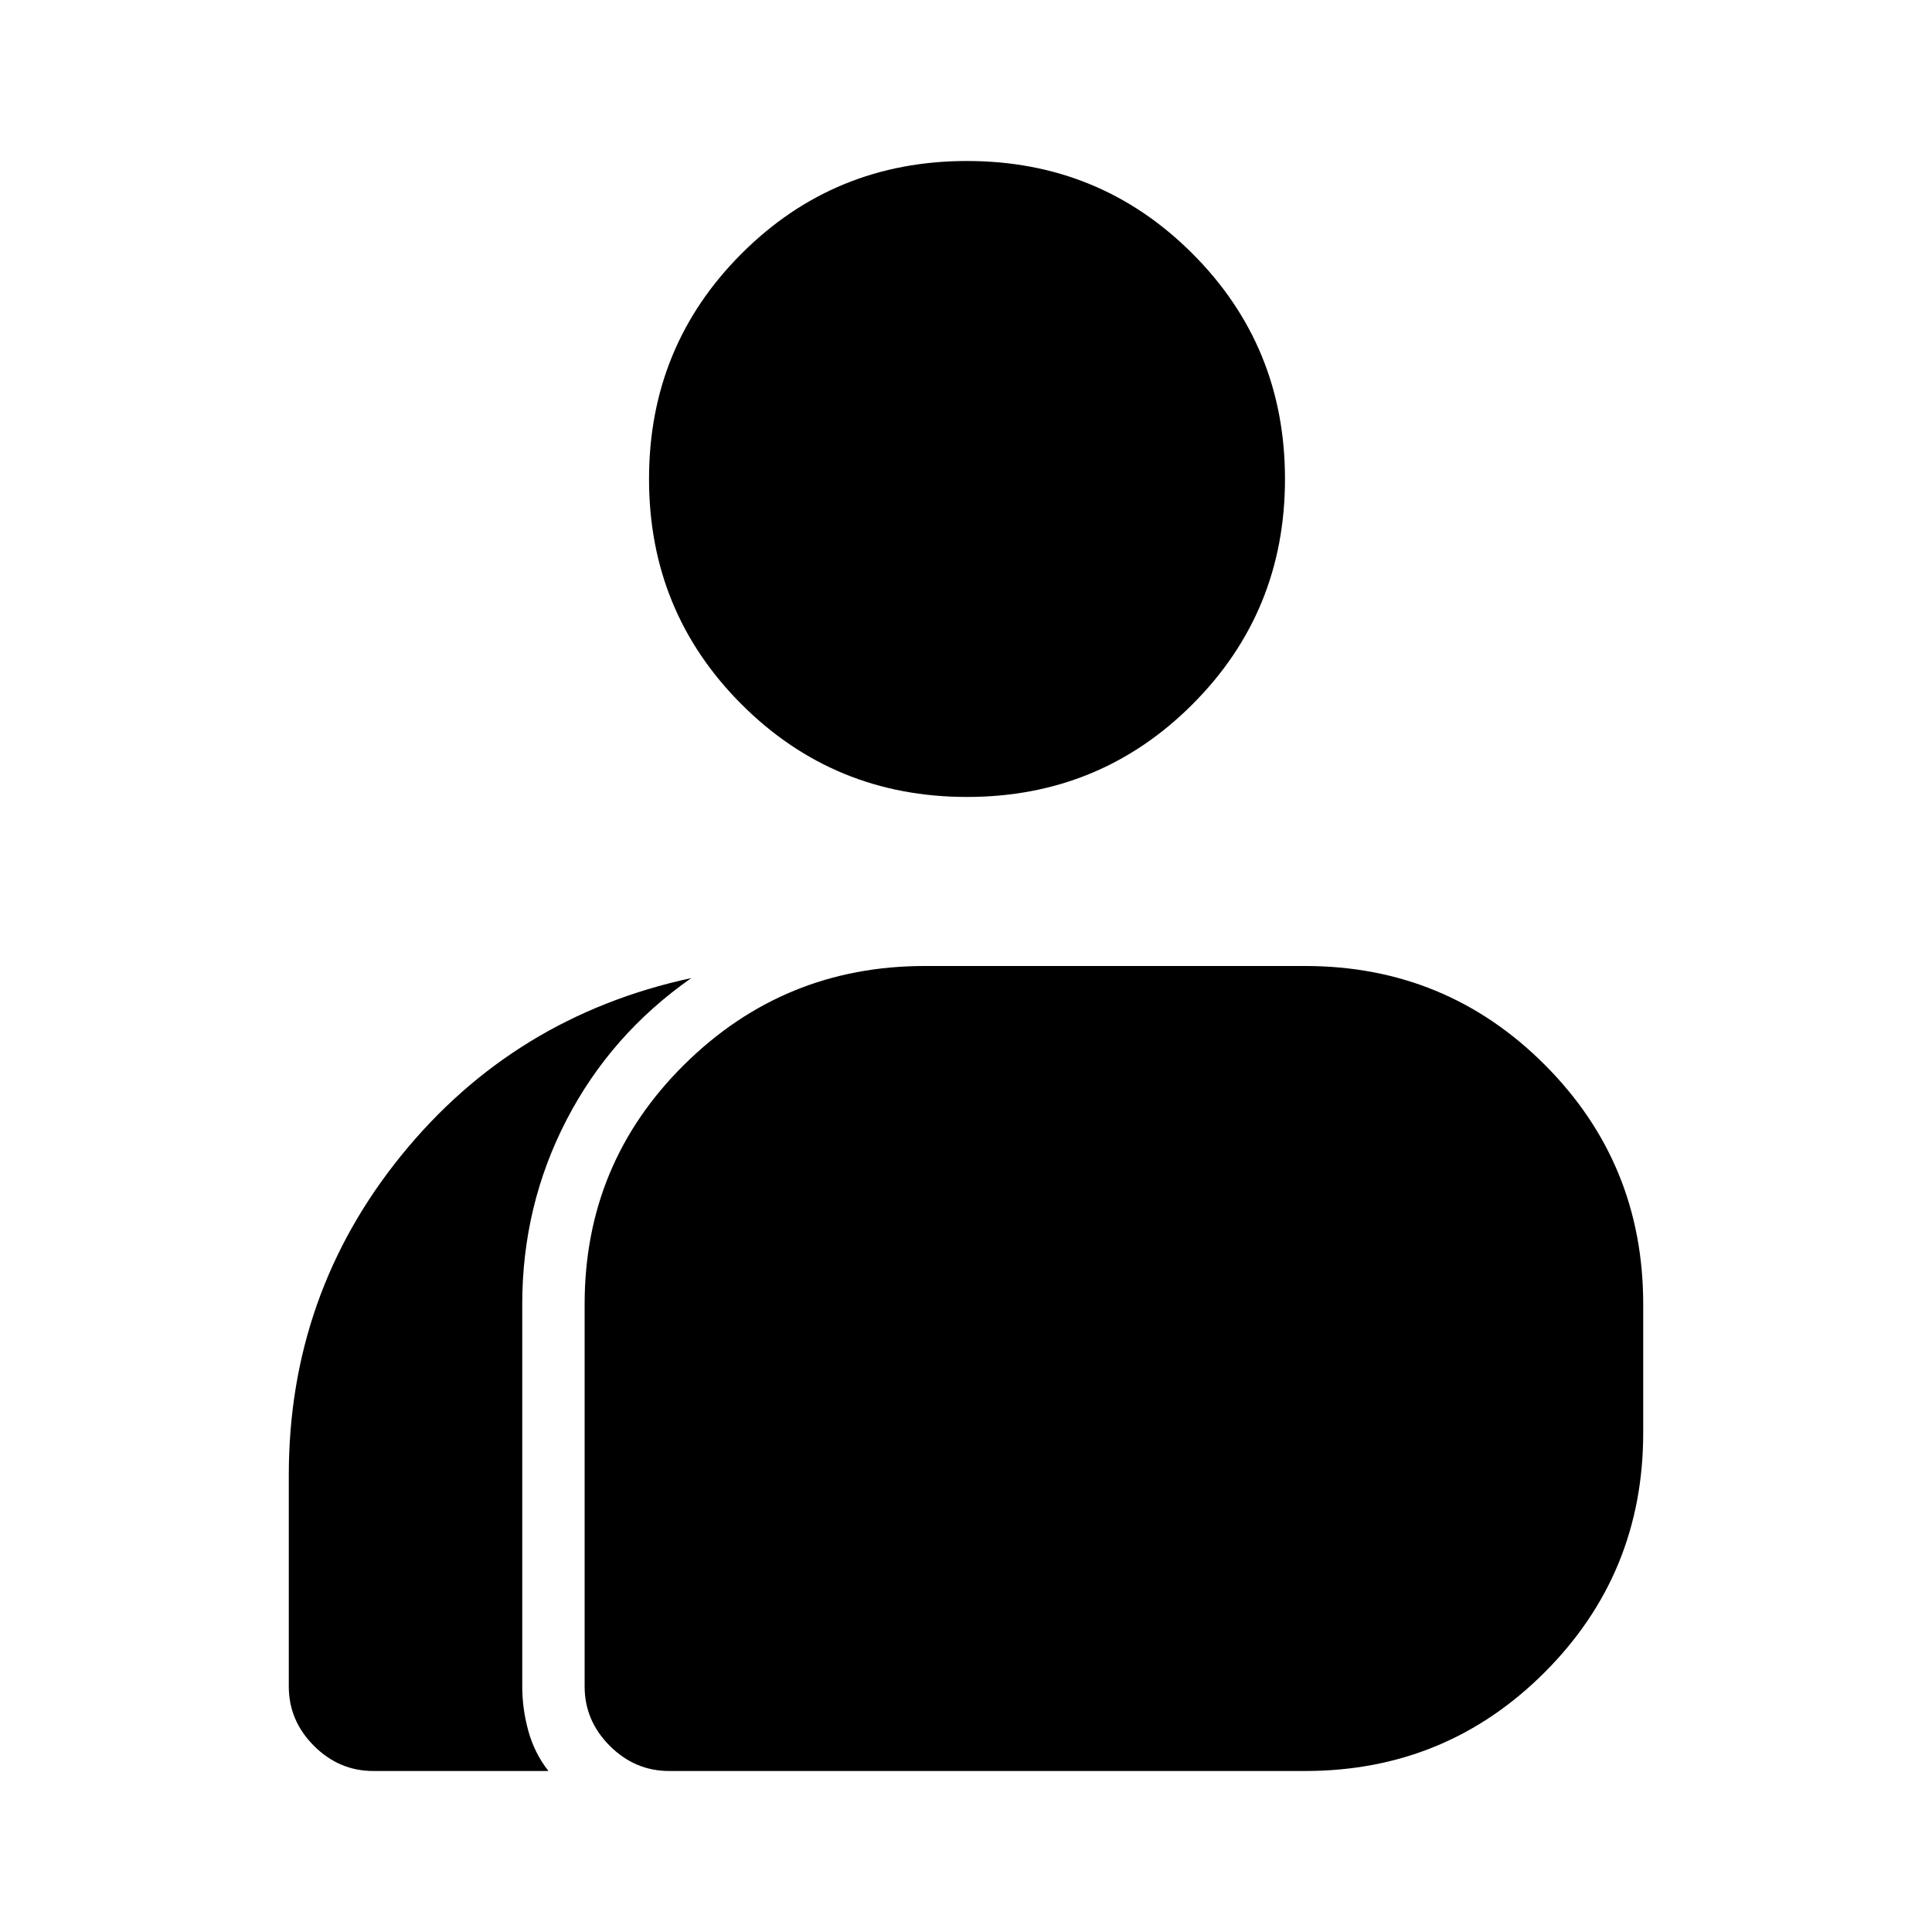
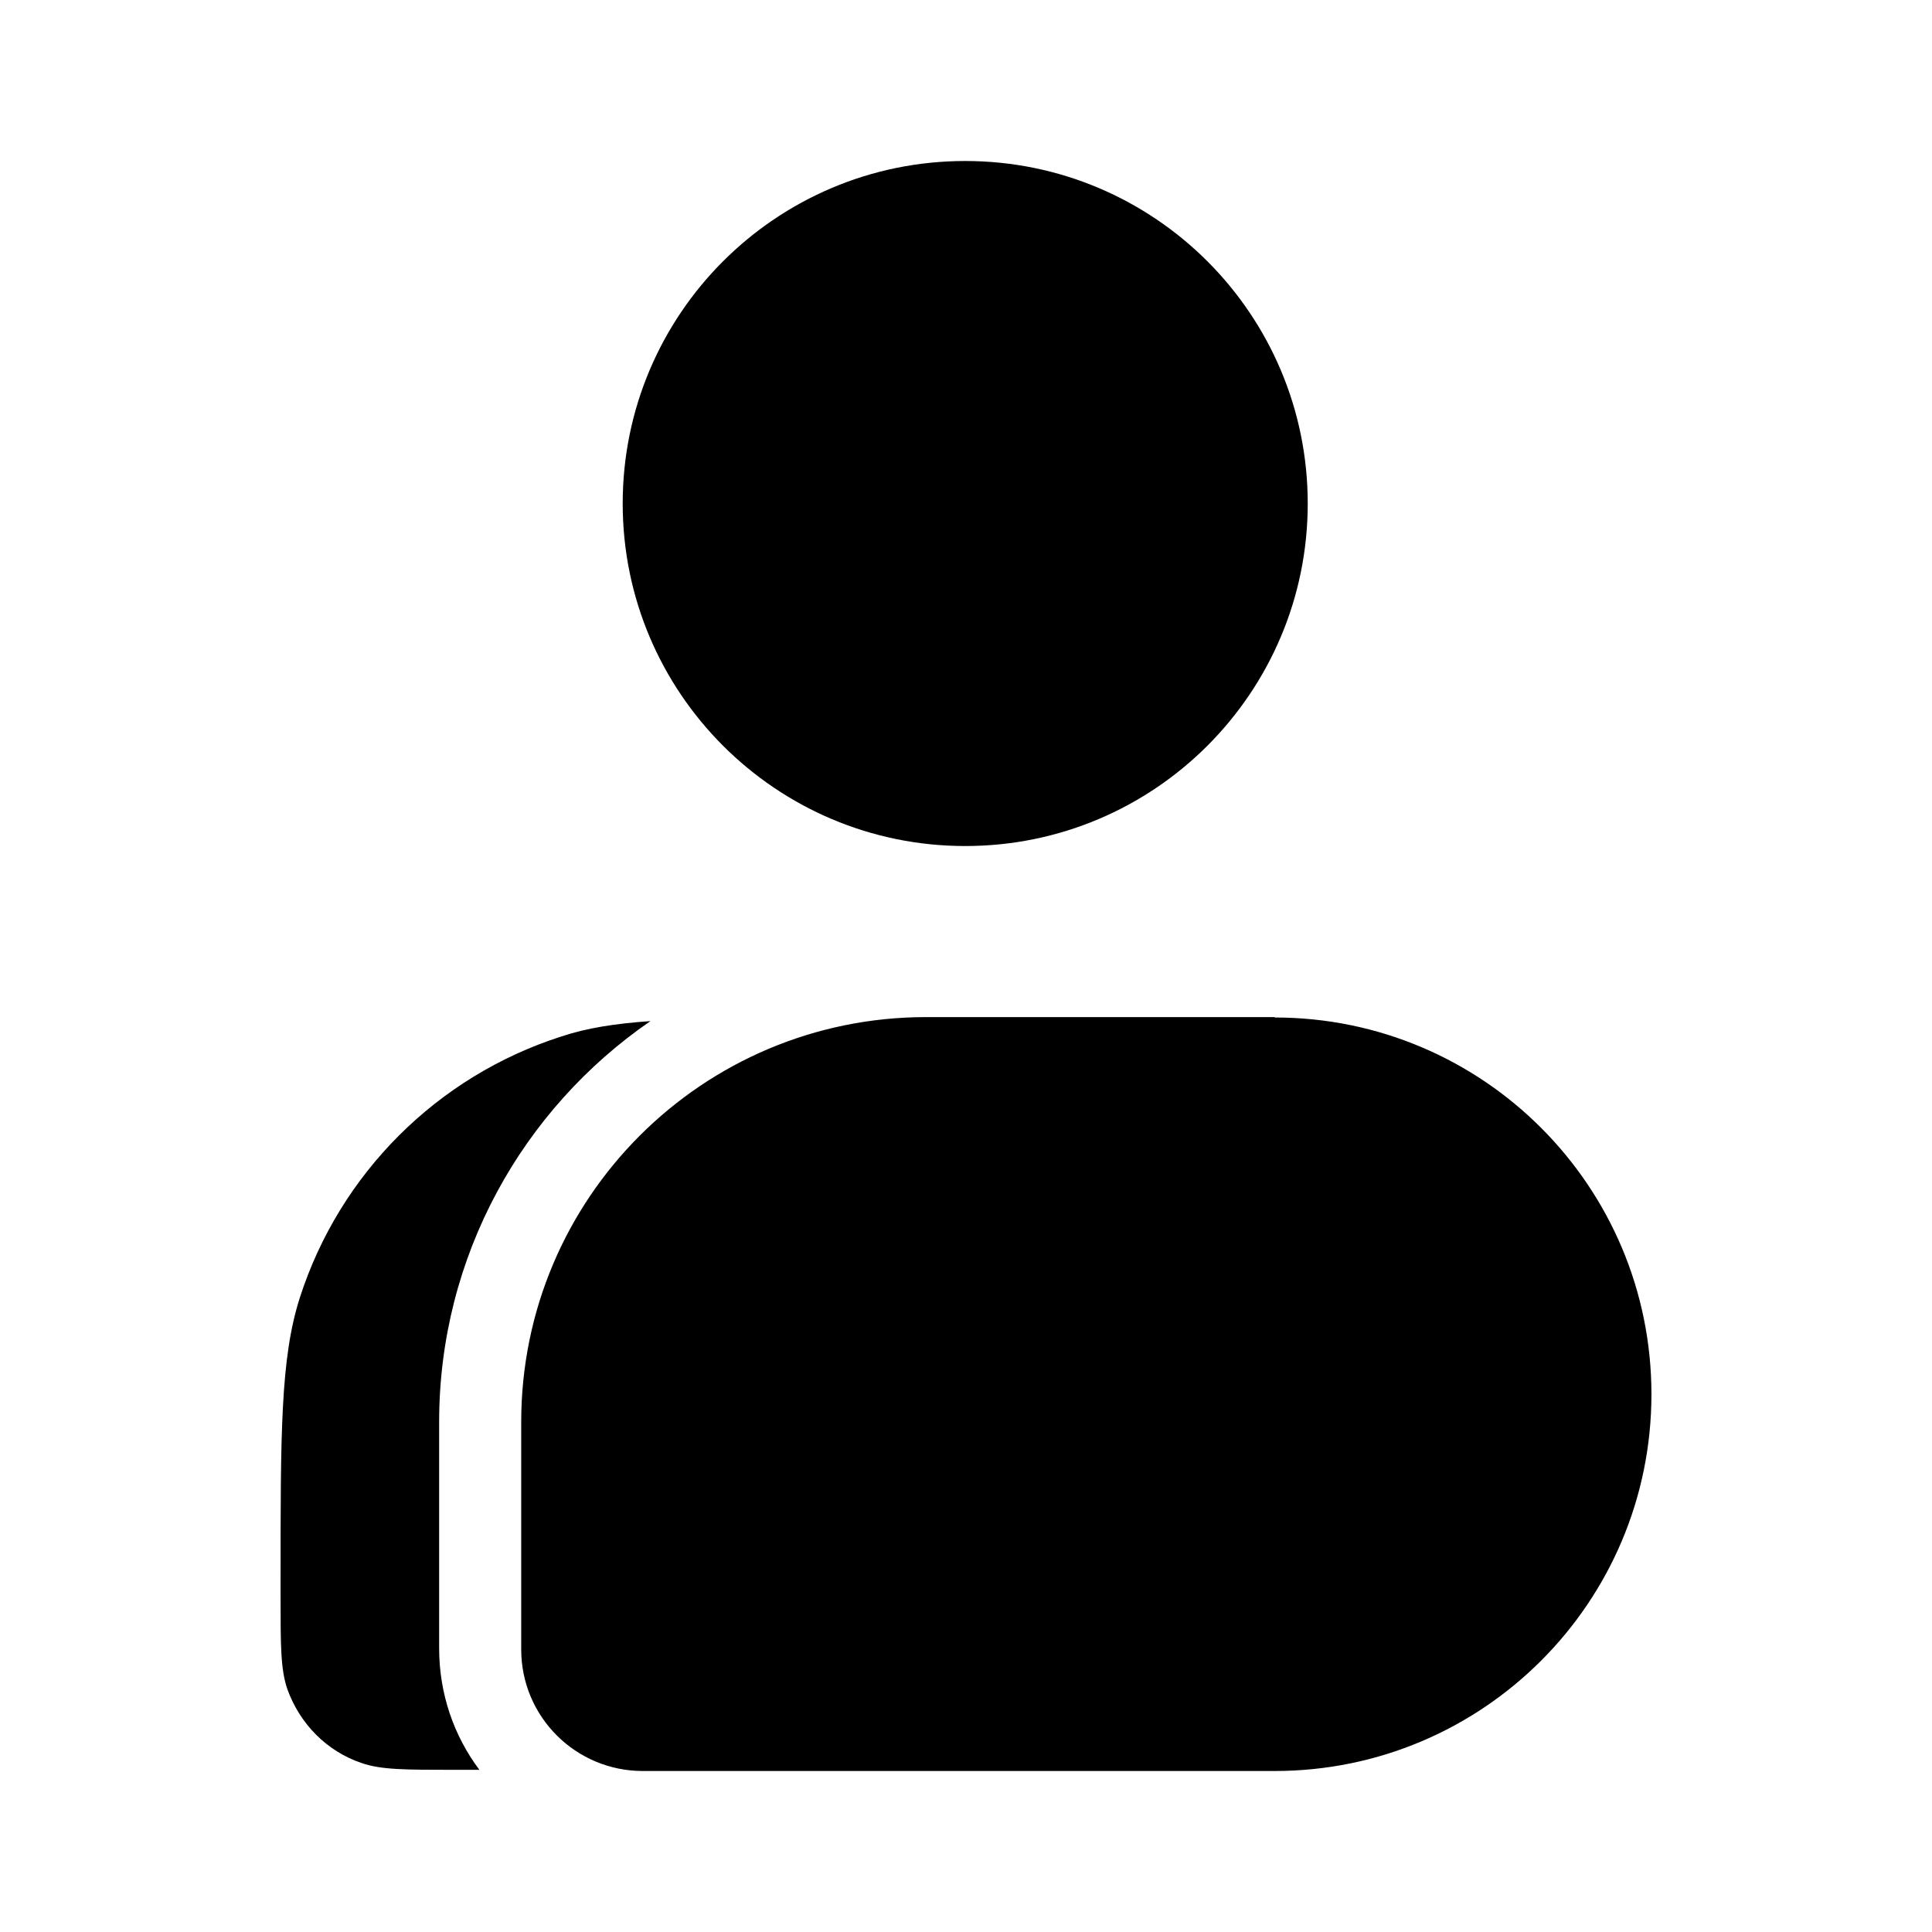
- <svg xmlns="http://www.w3.org/2000/svg" width="192" height="192" viewBox="0 0 192 192">
-   <path d="M37.1 176q-3.4 0-5.9-2.5t-2.5-5.9v-21q0-18 11.2-31.8t28.8-17.6q-8 5.6-12.4 14.1t-4.4 18.3v38q0 2.2.6 4.4t2 4zm29.4 0q-3.4 0-5.9-2.5t-2.5-5.9v-38q0-14 9.9-23.8T91.9 96h37.8q14 0 23.8 9.8t9.8 23.8v12.8q0 14-9.8 23.8t-23.8 9.8zm29.6-96.8q-13.2 0-22.4-9.2t-9.2-22.4 9.2-22.4T96.1 16t22.4 9.2 9.2 22.4-9.2 22.4-22.4 9.2" />
+ <svg xmlns="http://www.w3.org/2000/svg" width="192" height="192">
+   <path d="M95.922 16c-18.8 0-34.039 15.239-34.039 34.039s15.239 34.039 34.039 34.039 34.039-15.239 34.039-34.039S114.722 16 95.922 16m-3.883 85.078c-22.24 0-40.242 18.002-40.242 40.242v22.602c0 6.68 5.406 12.078 12.086 12.078h62.797c20.68 0 37.438-16.758 37.438-37.438s-16.758-37.445-37.438-37.445v-.04zm-27.398.398c-3.48.24-6.324.684-8.844 1.524a40.2 40.2 0 0 0-26 25.96c-1.92 6-1.914 13.403-1.914 28.243v1.437c0 4.88 0 7.283.68 9.243 1.24 3.44 3.92 6.16 7.36 7.32 1.92.68 4.395.68 9.195.68h2.523c-2.52-3.36-4-7.526-4-12.086V141.32c0-16.52 8.32-31.124 21-39.844" />
</svg>
